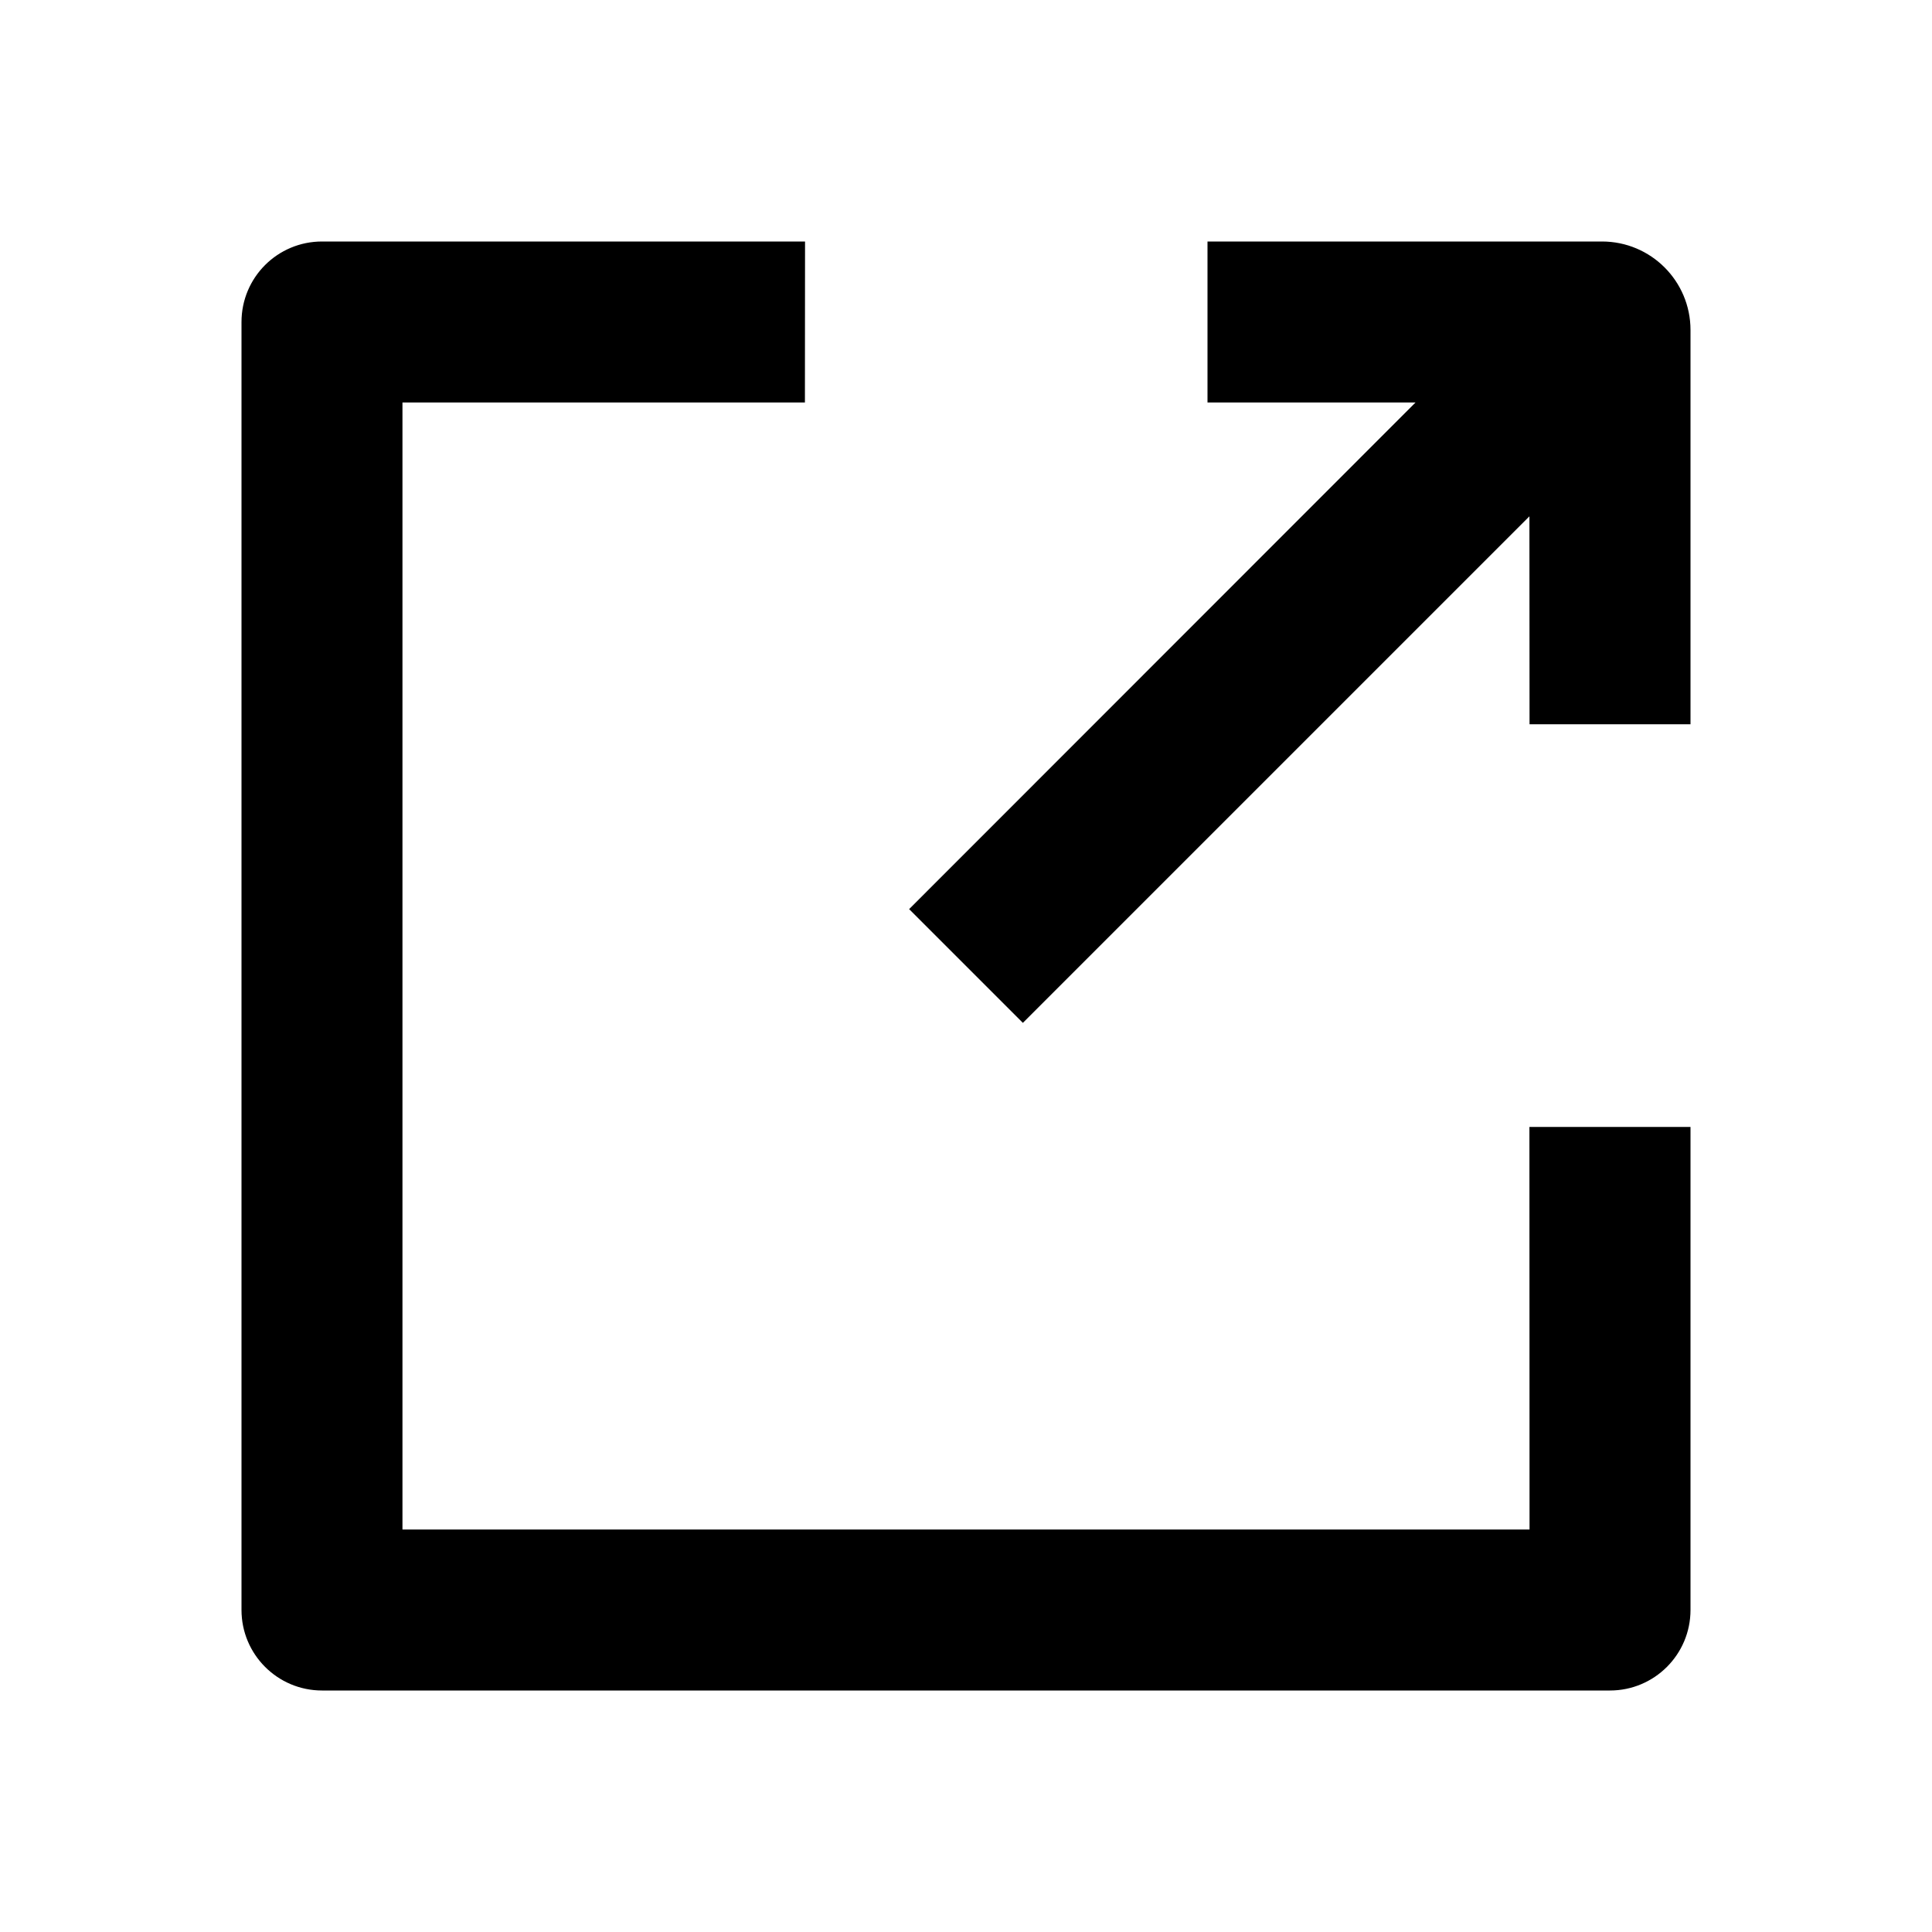
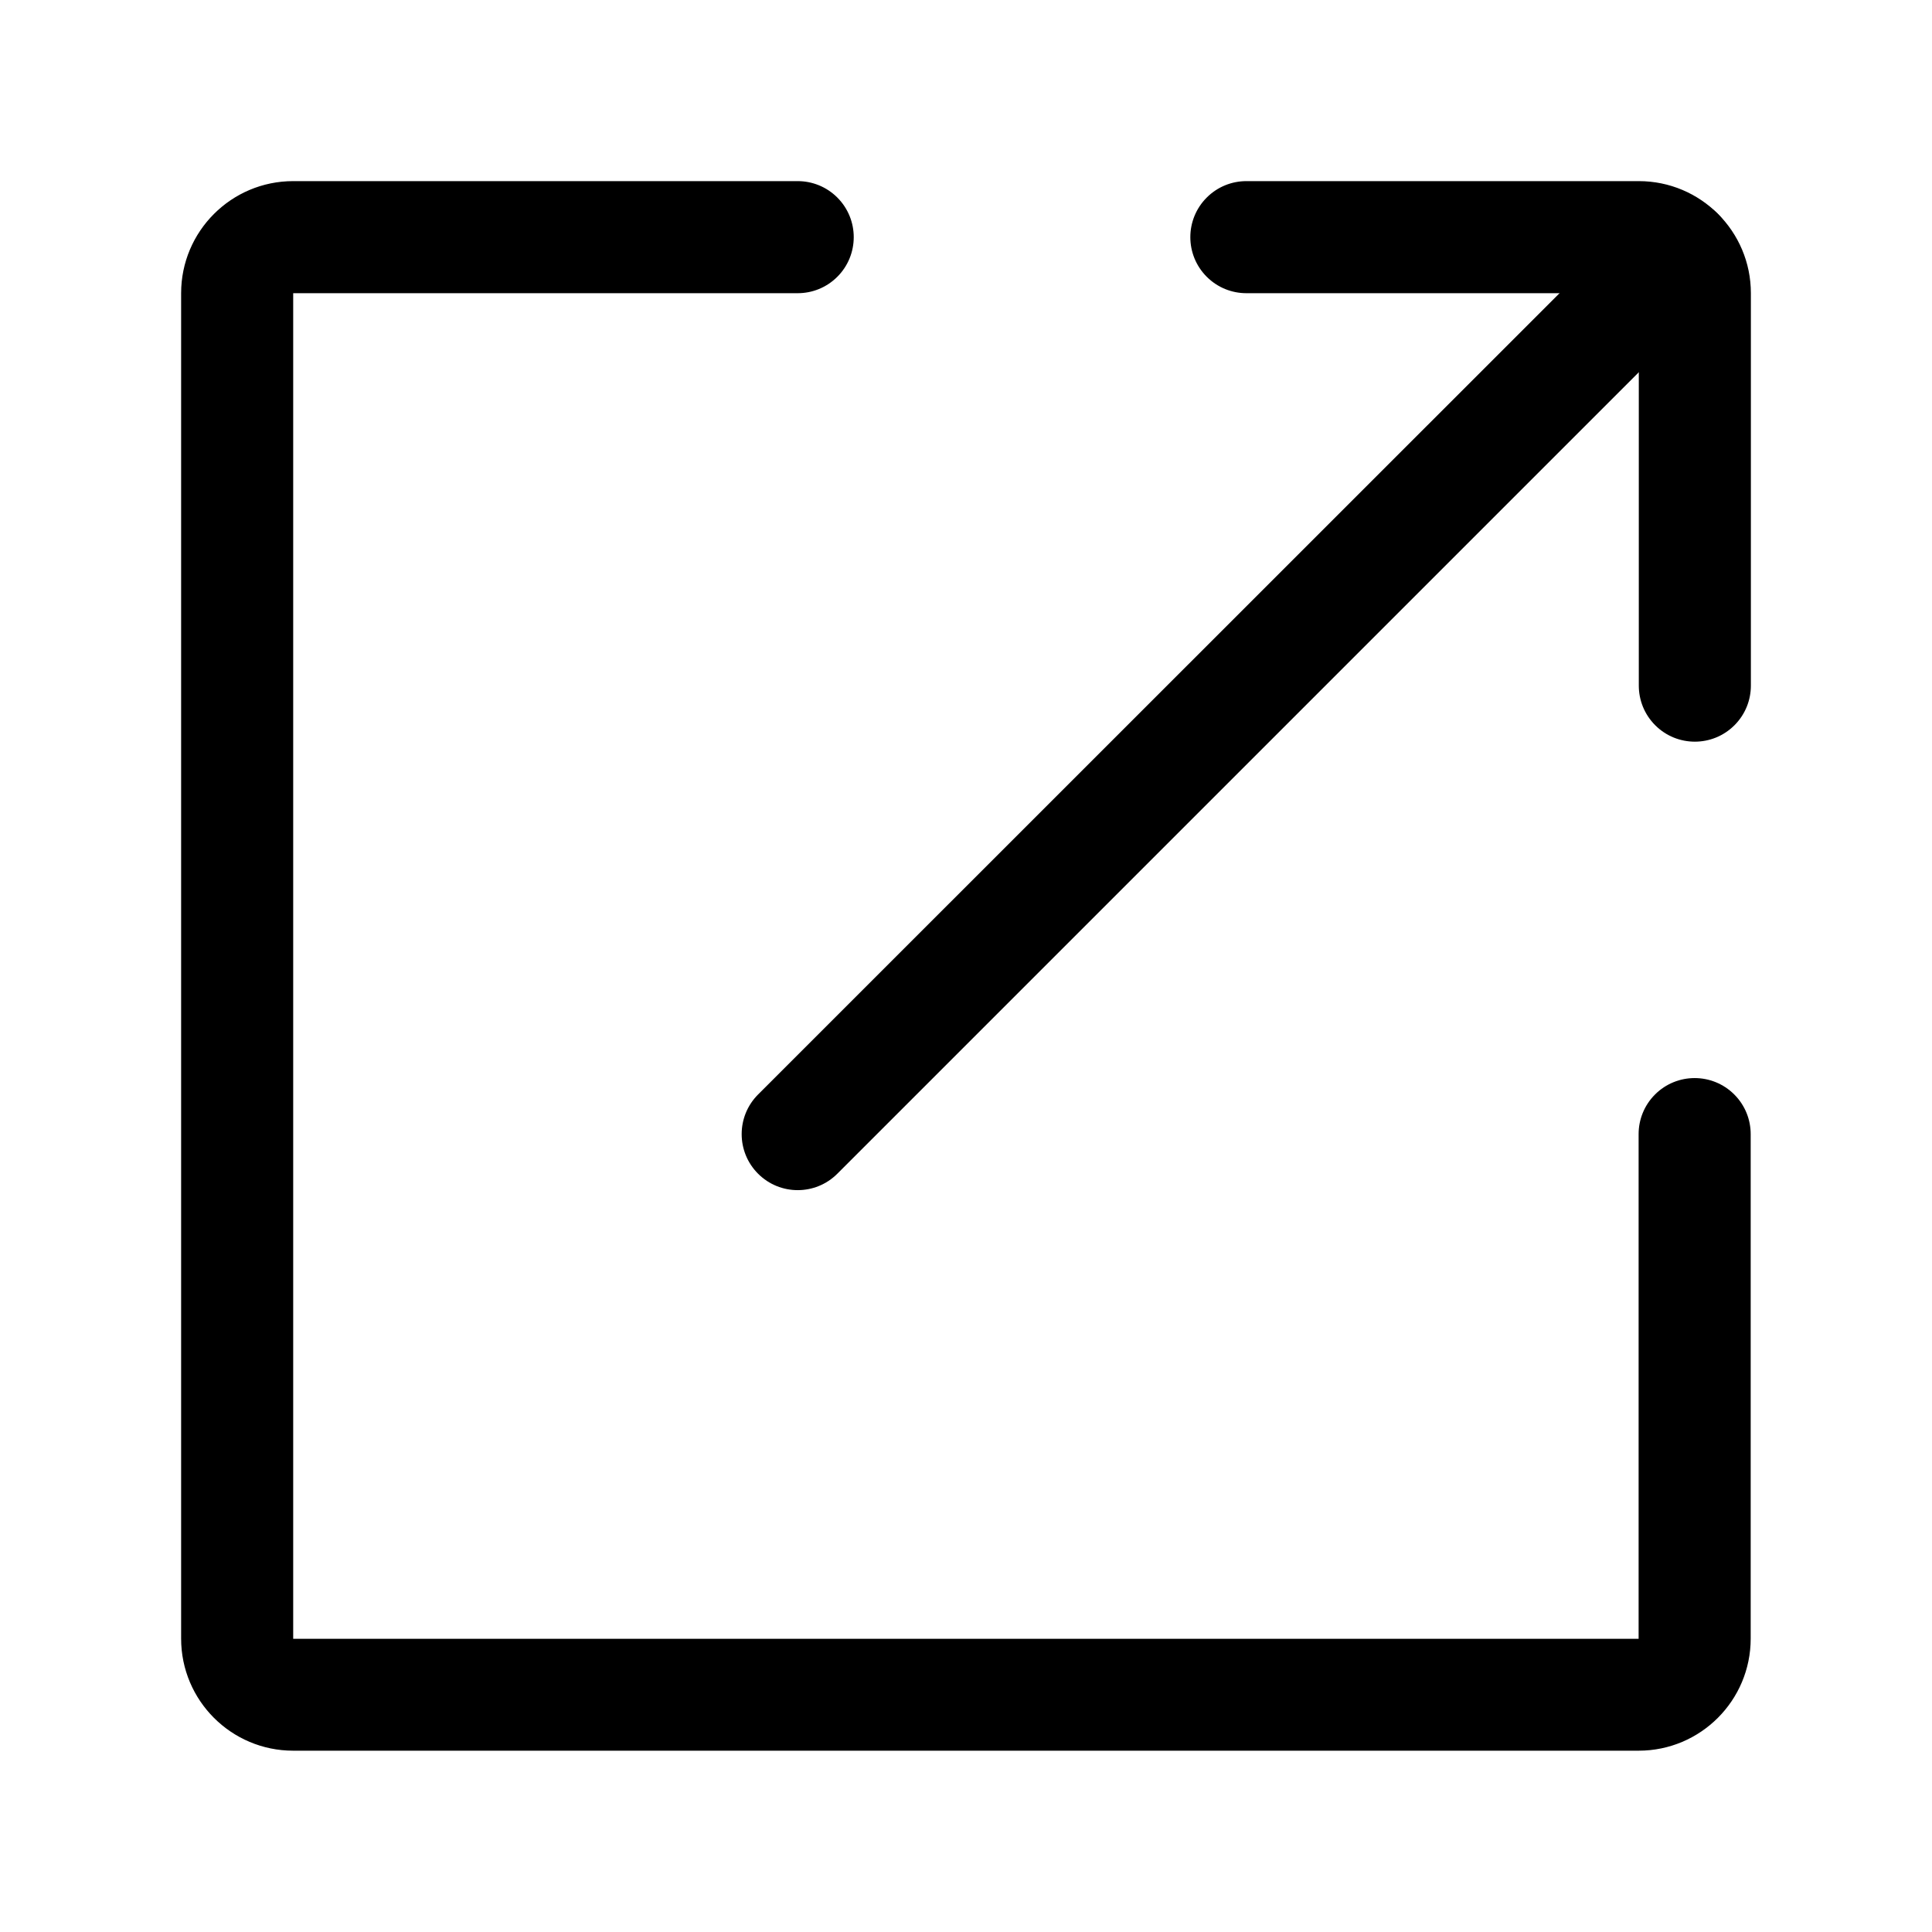
- <svg xmlns="http://www.w3.org/2000/svg" t="1782796390972" class="icon" viewBox="0 0 1024 1024" version="1.1" p-id="21427" width="200" height="200">
-   <path d="M426.688 128l-0.064 85.312H213.312v597.376h597.376l-0.064-213.376H896v256a42.688 42.688 0 0 1-42.688 42.688H170.688A42.688 42.688 0 0 1 128 853.312V170.688C128 147.072 147.072 128 170.688 128h256z m422.4 0c25.92 0 46.912 20.992 46.912 46.912v208.96h-85.312l-0.064-110.208-268.48 268.48-60.288-60.288 268.416-268.544H640V128h209.088z" fill="#000000" p-id="21428" />
+ <svg xmlns="http://www.w3.org/2000/svg" t="1783671322961" class="icon" viewBox="0 0 1024 1024" version="1.1" p-id="1878" width="256" height="256">
+   <path d="M889.6 104.7c-7.6 0-15.2 2.9-21 8.7L401.8 580.1c-11.6 11.6-11.6 30.4 0 42 5.8 5.8 13.4 8.7 21 8.7s15.2-2.9 21-8.7l466.7-466.7c11.6-11.6 11.6-30.4 0-42-5.7-5.8-13.3-8.7-20.9-8.7z" p-id="1879" />
+   <path d="M868.6 868.6H155.4V155.4h267.4c7.6 0 15.2-2.9 21-8.7 5.8-5.8 8.7-13.4 8.7-21s-2.9-15.2-8.7-21c-5.8-5.8-13.4-8.7-21-8.7H155.4C122.6 96 96 122.6 96 155.4v713.1c0 32.8 26.6 59.4 59.4 59.4h713.1c32.8 0 59.4-26.6 59.4-59.4V601.1c0-7.6-2.9-15.2-8.7-21-5.8-5.8-13.4-8.7-21-8.7s-15.2 2.9-21 8.7c-5.8 5.8-8.7 13.4-8.7 21v267.5zM868.6 96h-208c-7.6 0-15.2 2.9-21 8.7-5.8 5.8-8.7 13.4-8.7 21s2.9 15.2 8.7 21c5.8 5.8 13.4 8.7 21 8.7h208v208c0 7.6 2.9 15.2 8.7 21 5.8 5.8 13.4 8.7 21 8.7s15.2-2.9 21-8.7c5.8-5.8 8.7-13.4 8.7-21v-208c0-32.8-26.6-59.4-59.4-59.4z" p-id="1880" />
</svg>
